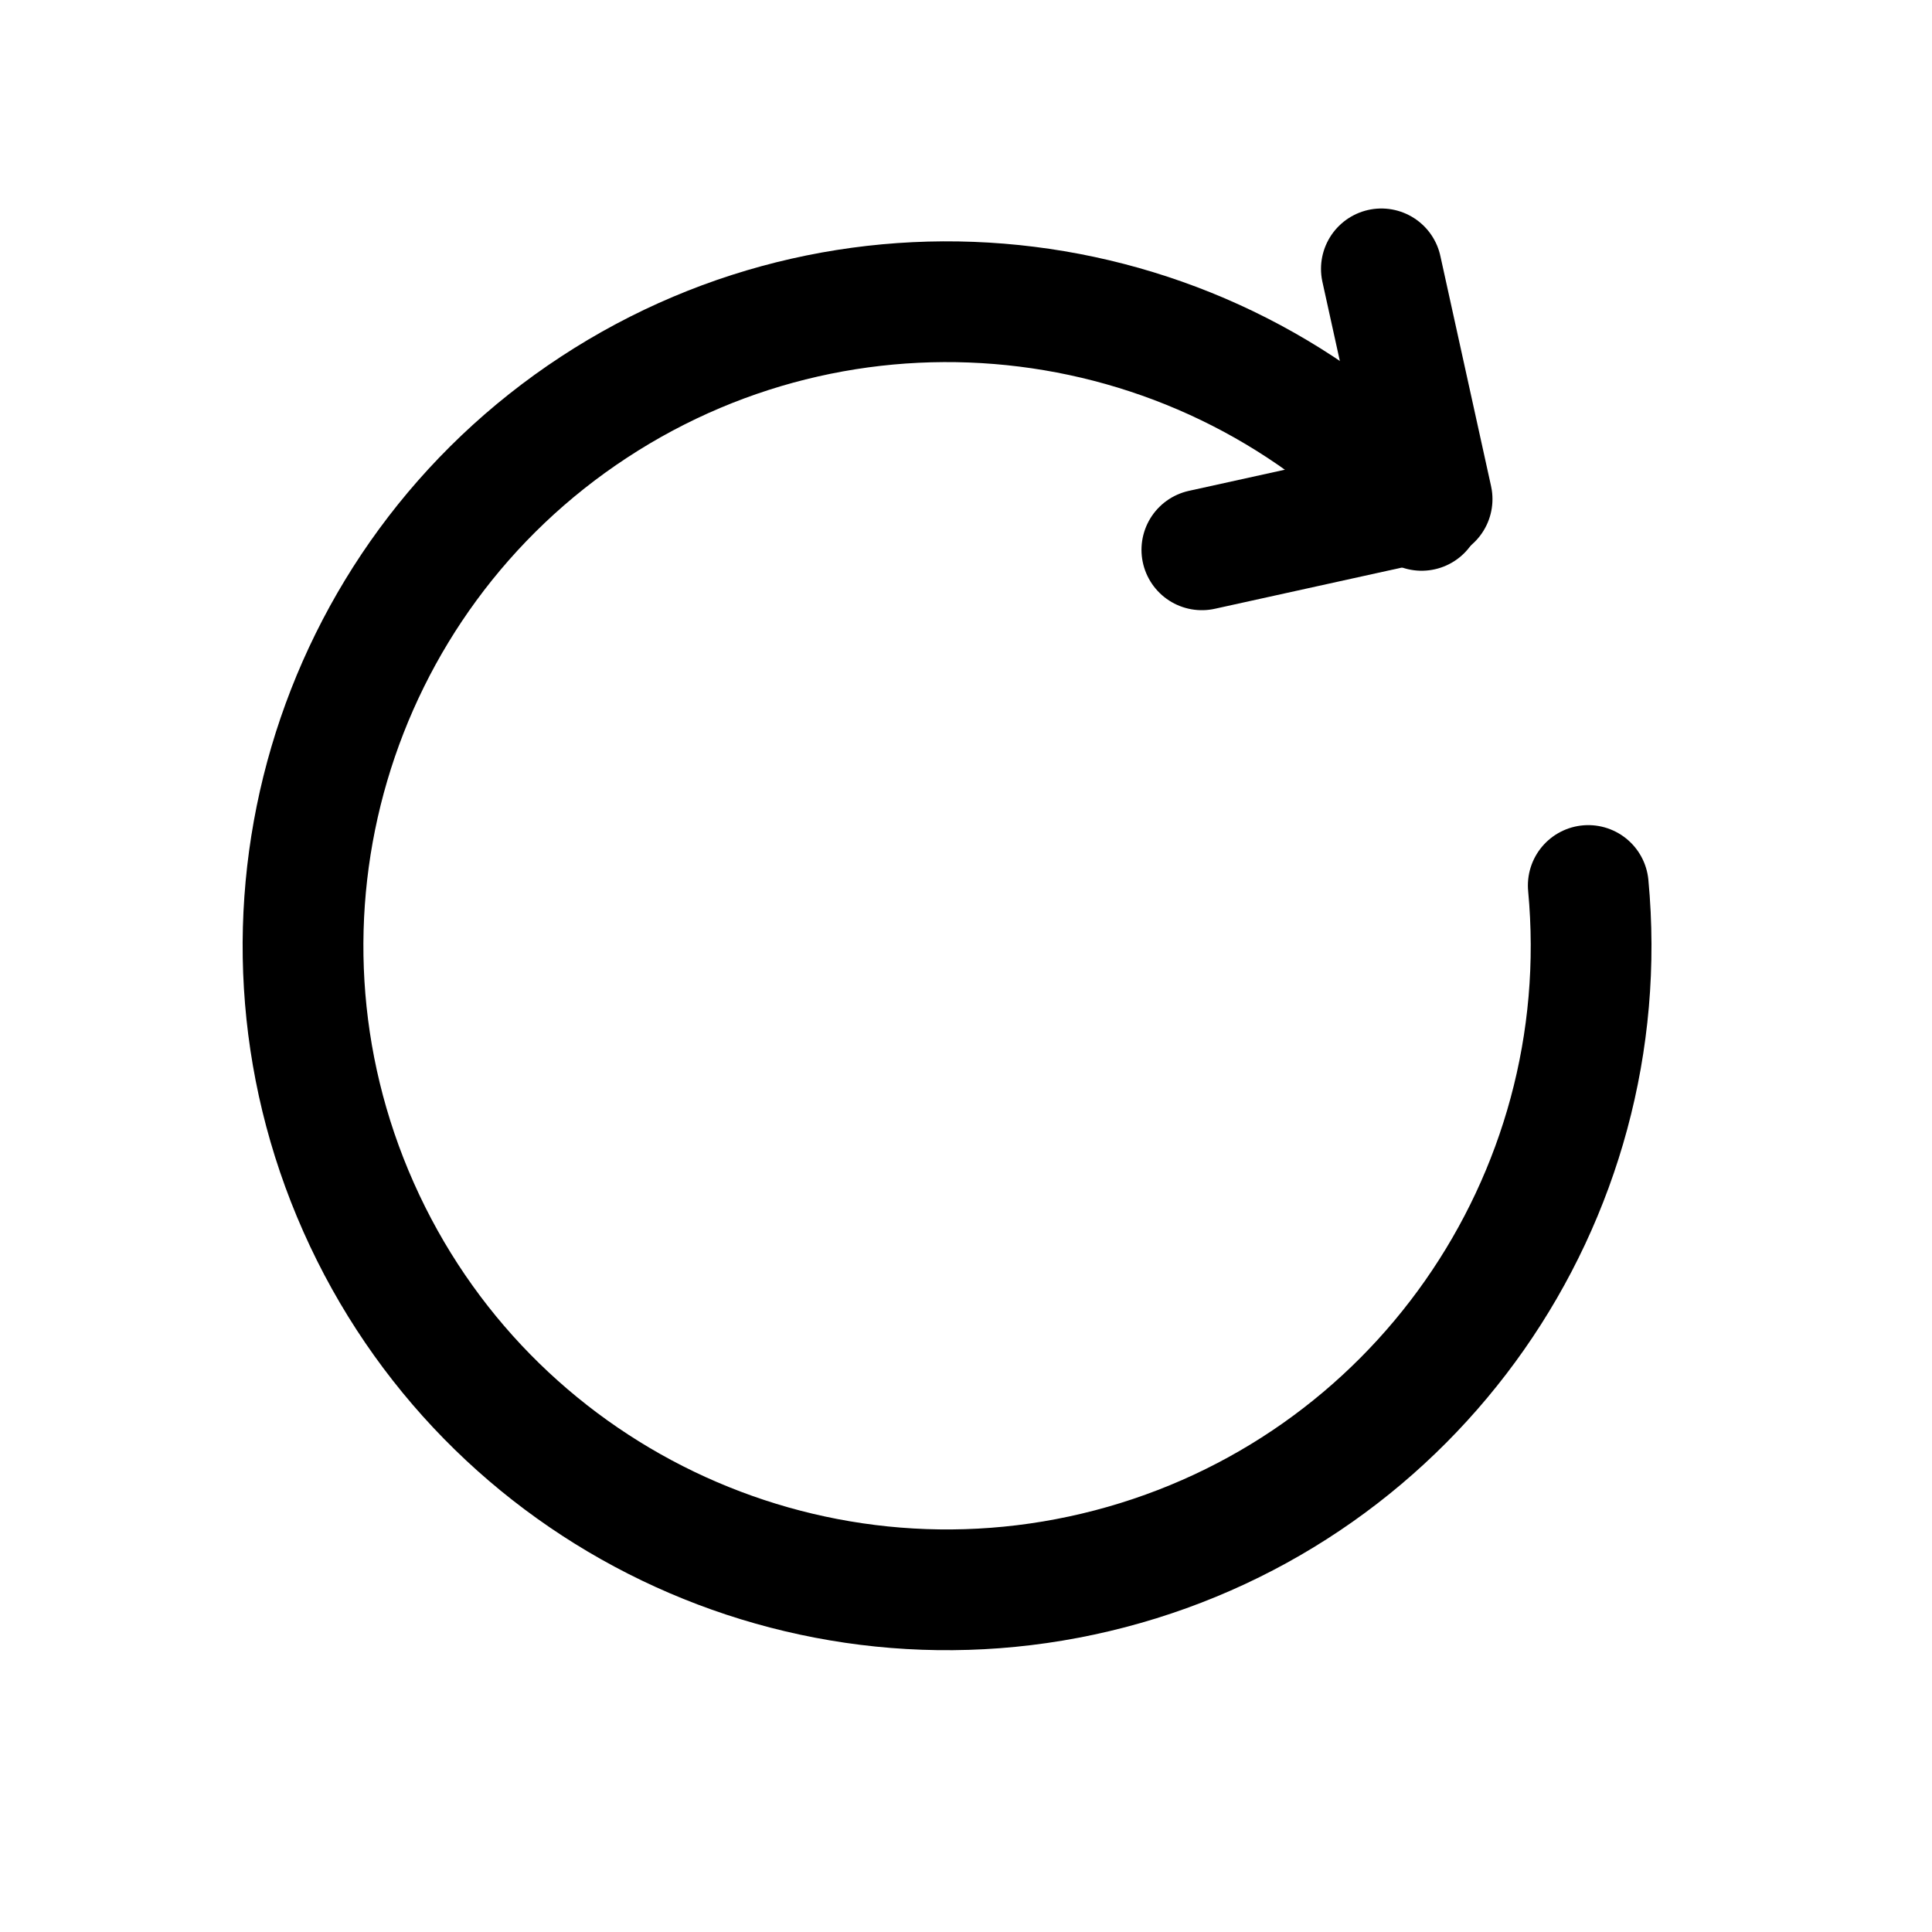
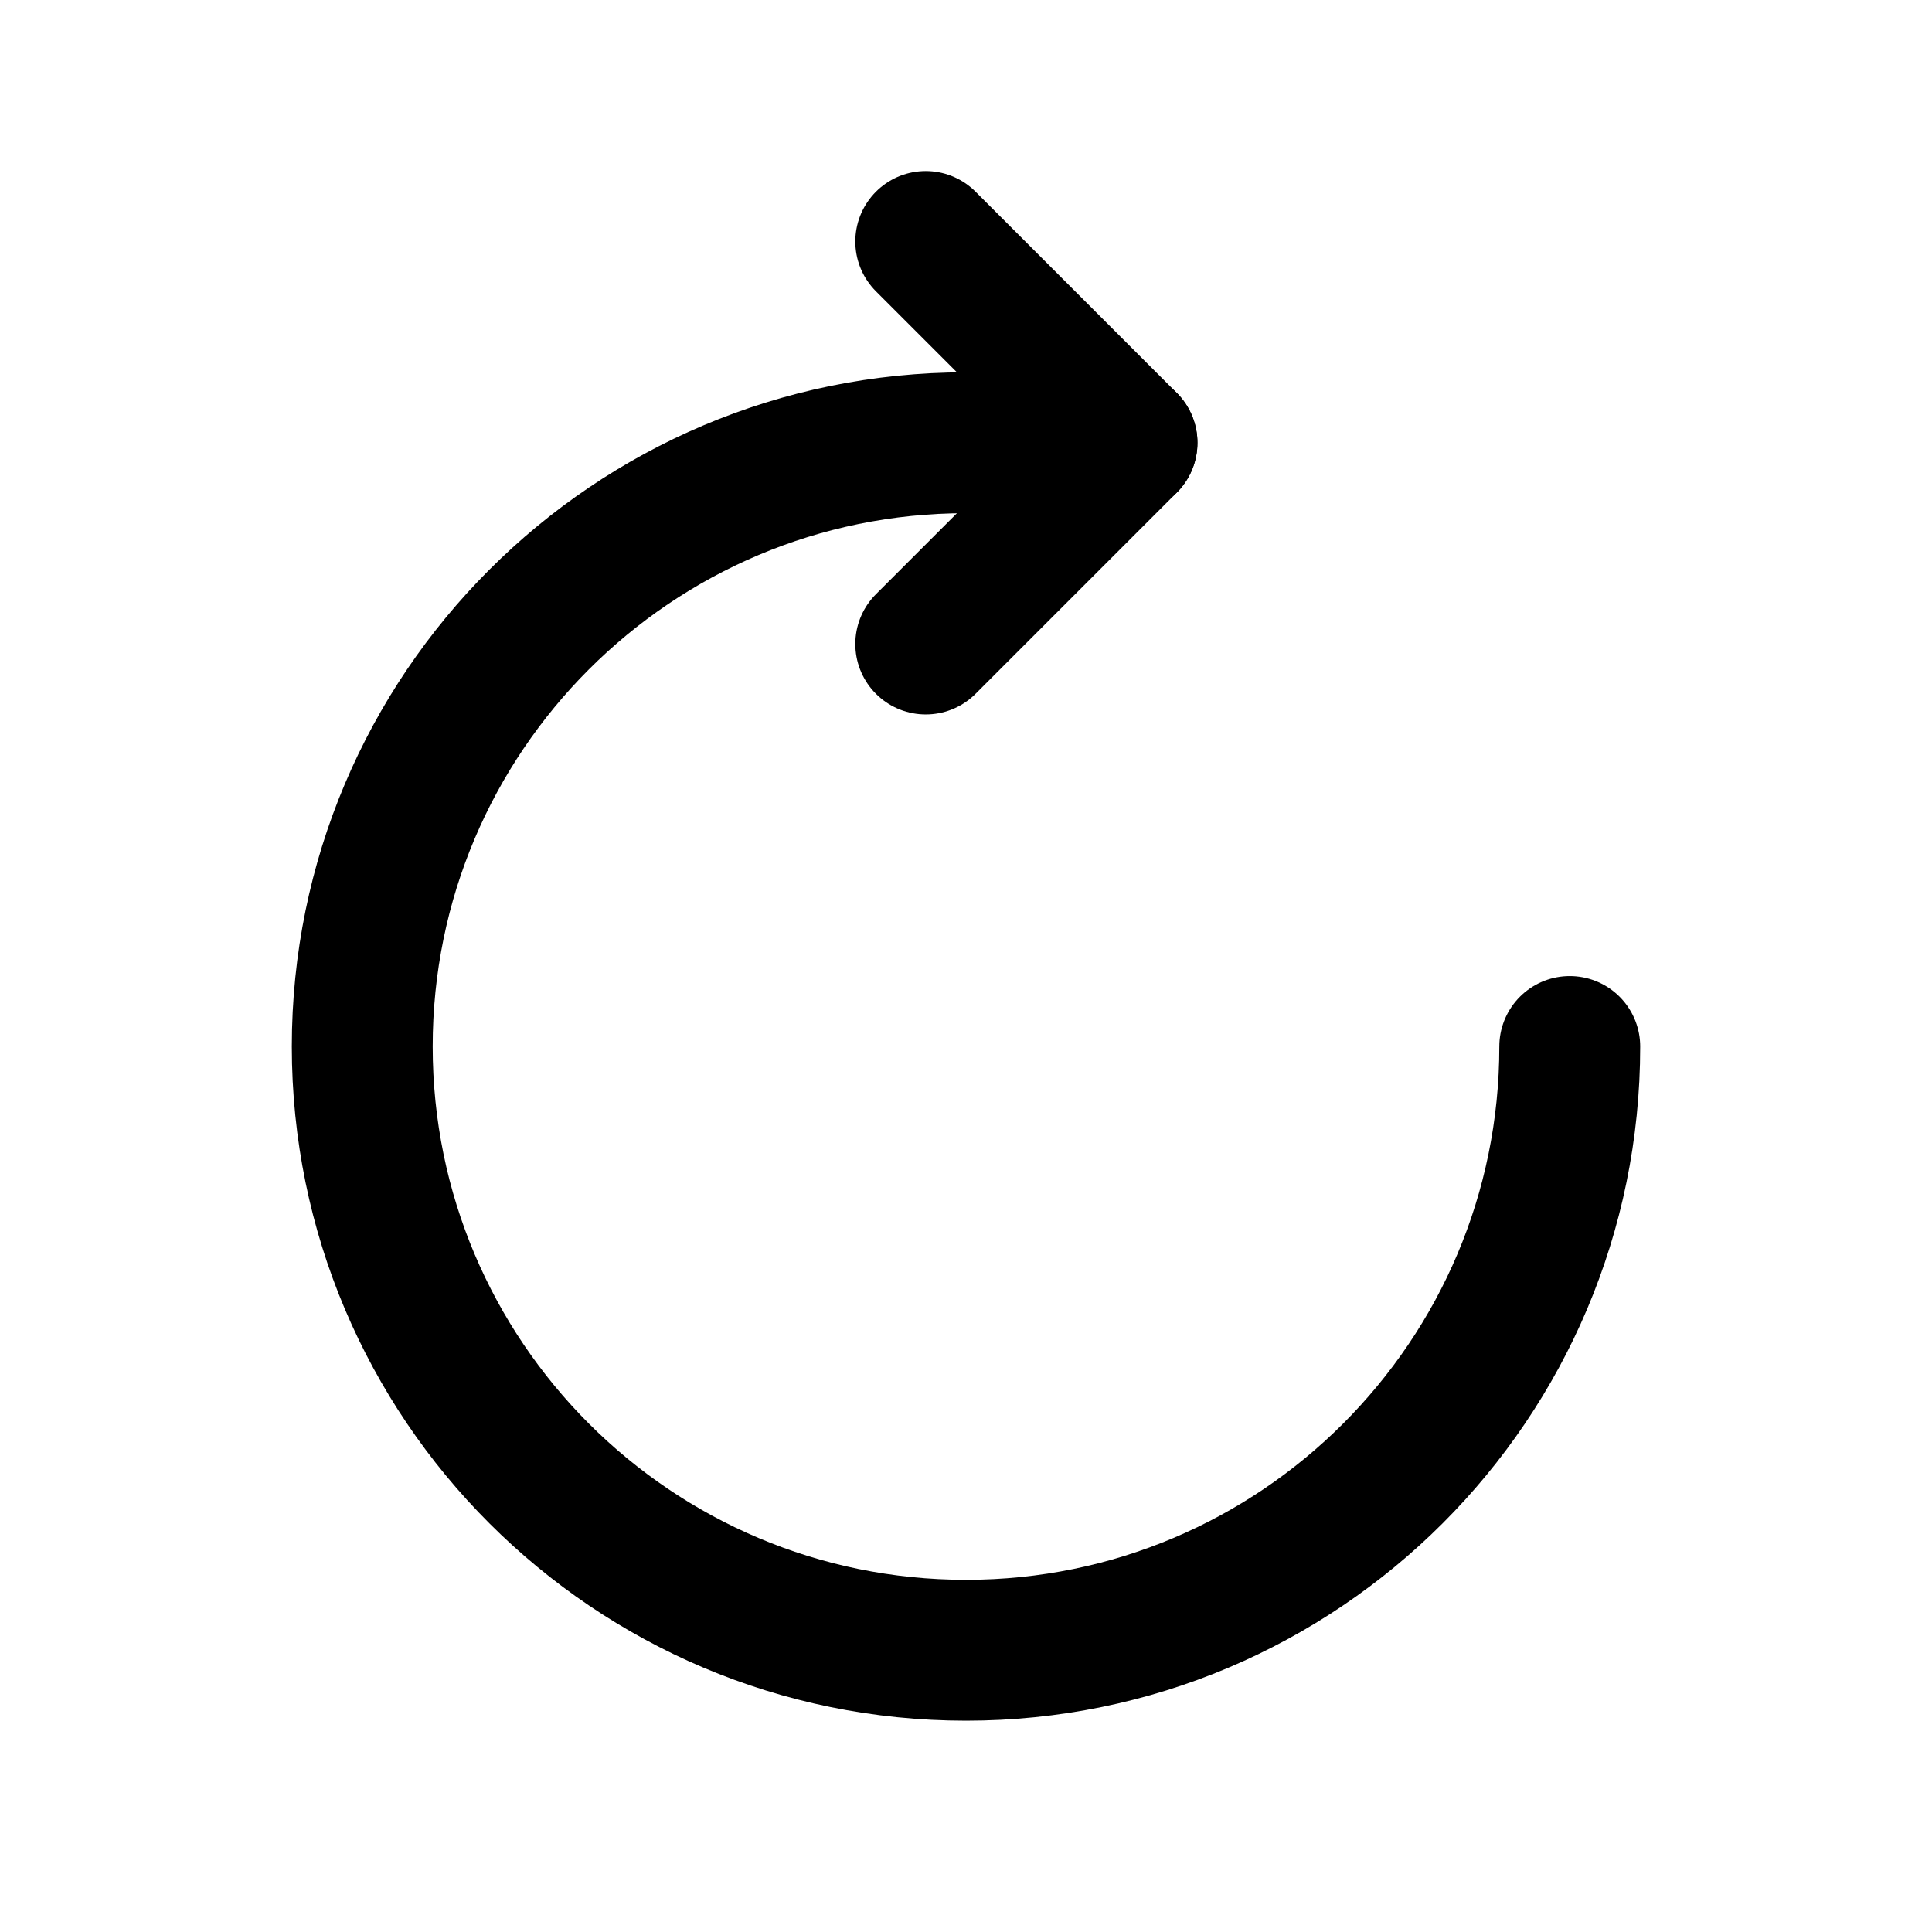
- <svg xmlns="http://www.w3.org/2000/svg" width="1em" height="1em" viewBox="0 0 24 24">
-   <g fill="none" stroke="currentColor" stroke-width="1.5" stroke-linecap="round">
-     <path d="M19.73 11a8 8 0 1 1-2.07-4.66" />
-     <path stroke-linejoin="round" d="M17.16 3.34l.63 2.86l-2.86.63" />
-   </g>
+ <svg xmlns="http://www.w3.org/2000/svg" viewBox="0 0 24 24" fill="none" stroke="currentColor" stroke-width="1.75" stroke-linecap="round" stroke-linejoin="round">
+   <path d="M19.5 13a7.5 7.5 0 1 1-7.5-7.5l2 0" />
+   <path d="M11.5 3l2.5 2.5l-2.5 2.5" />
</svg>
